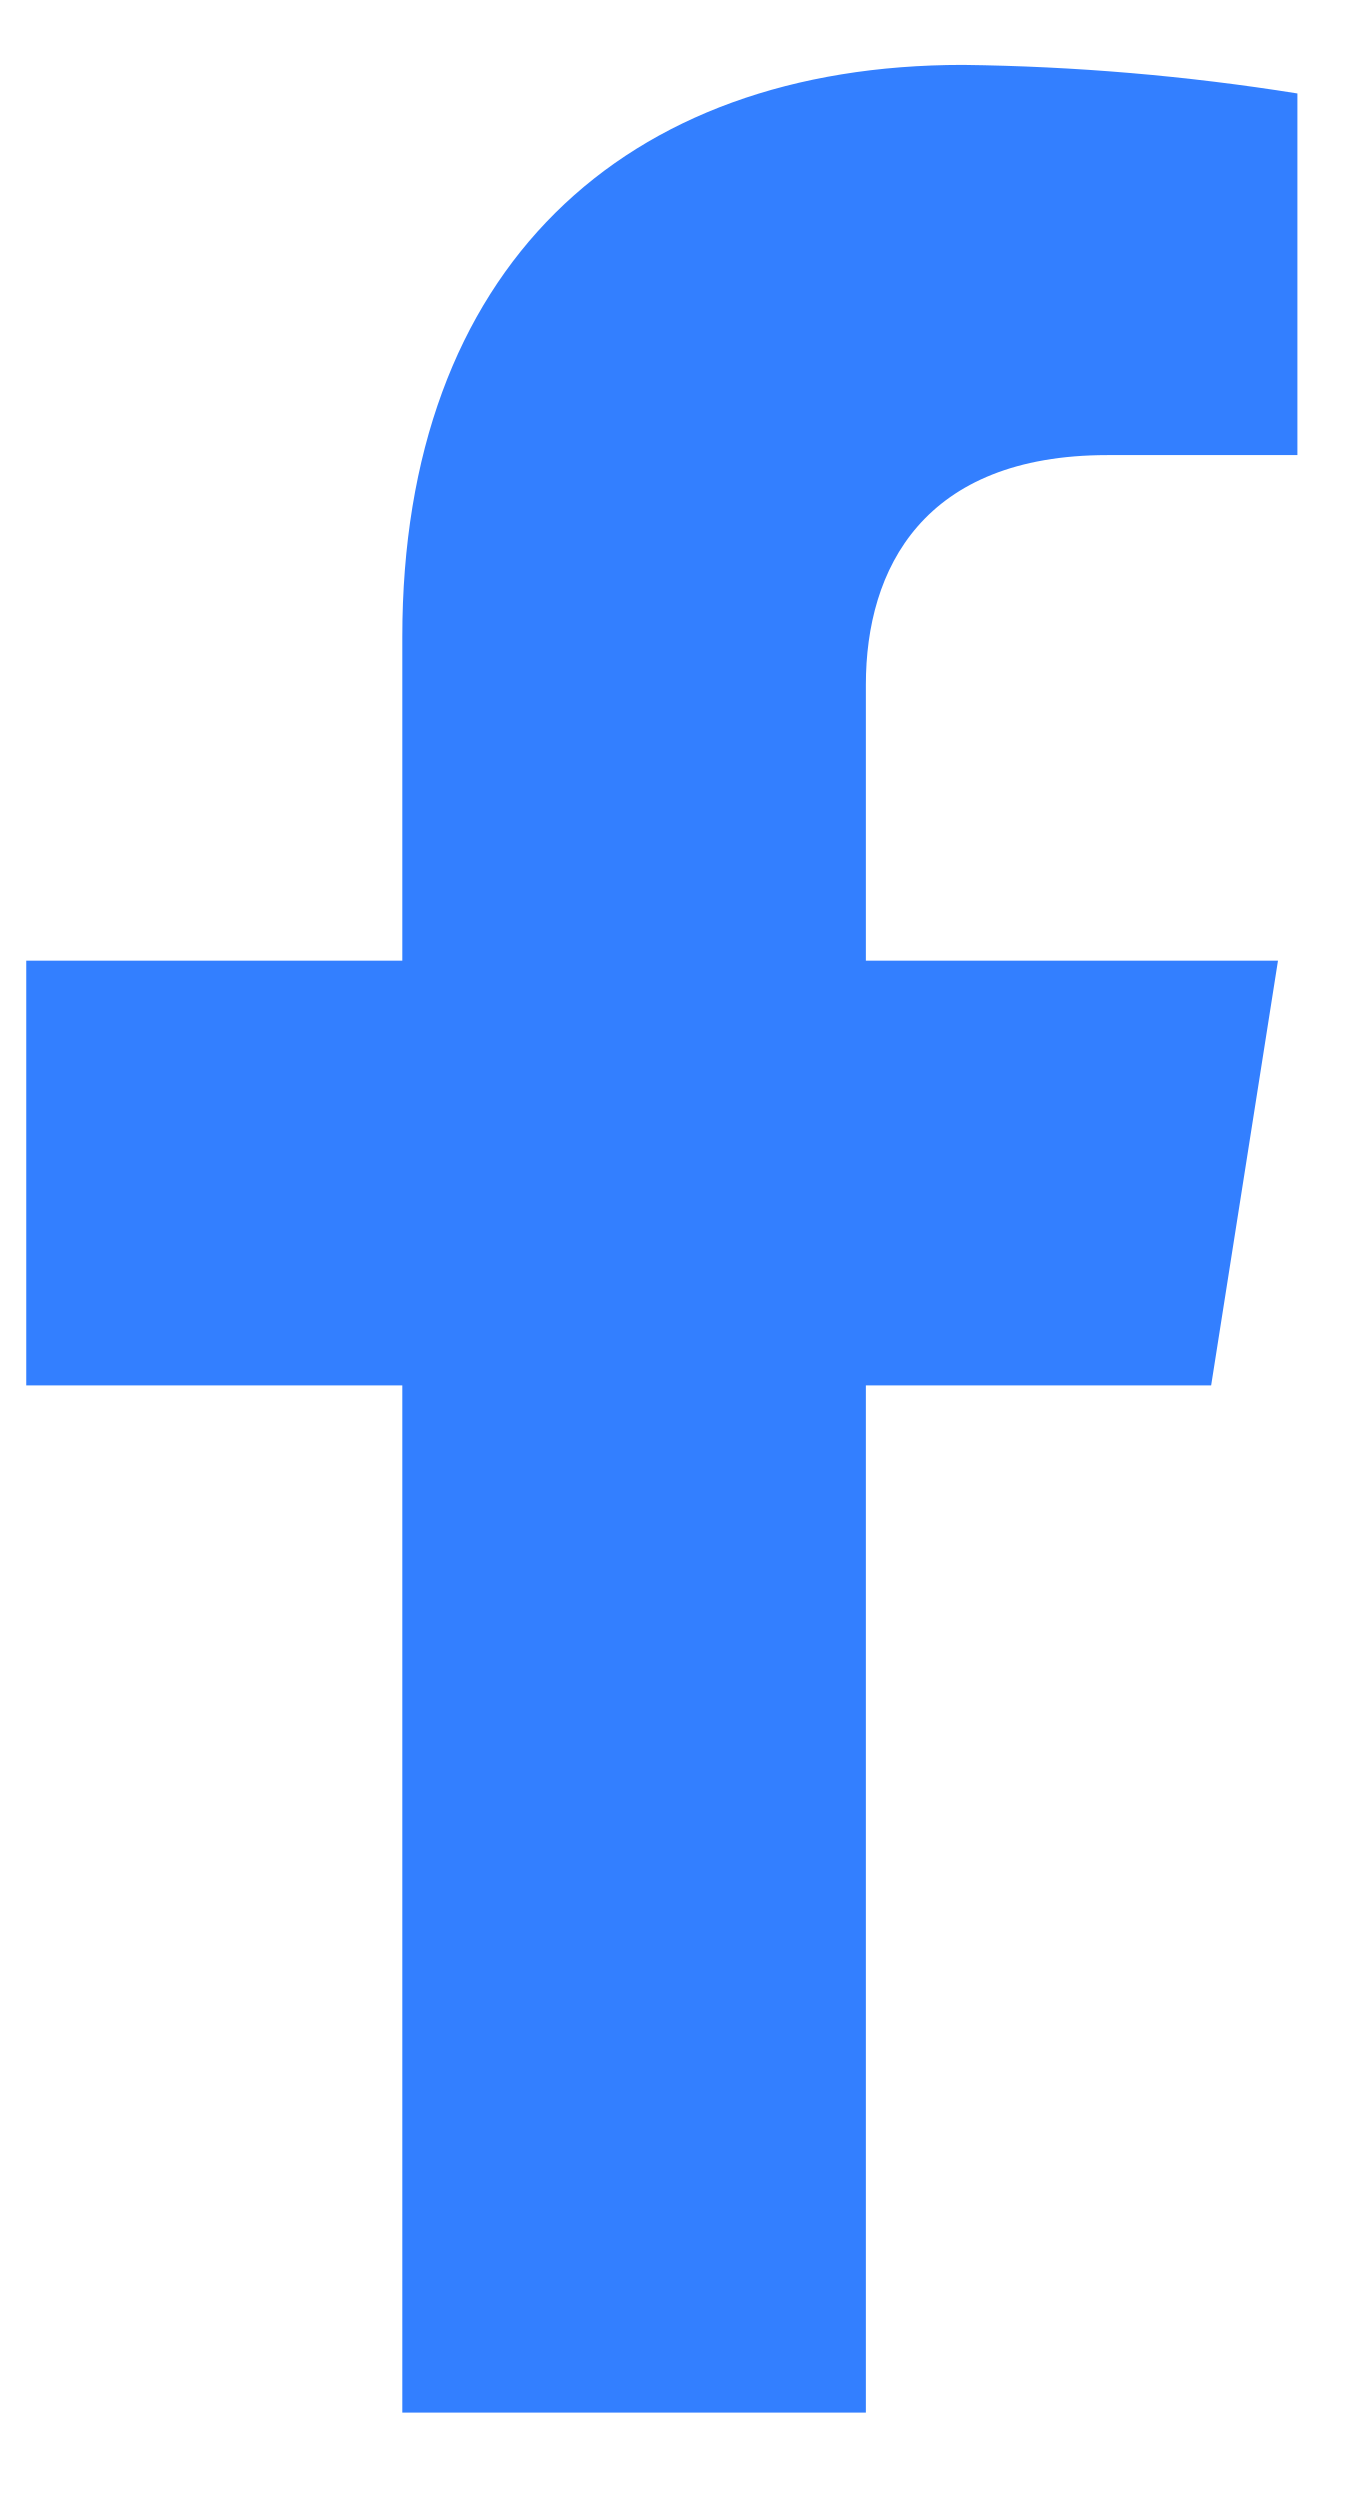
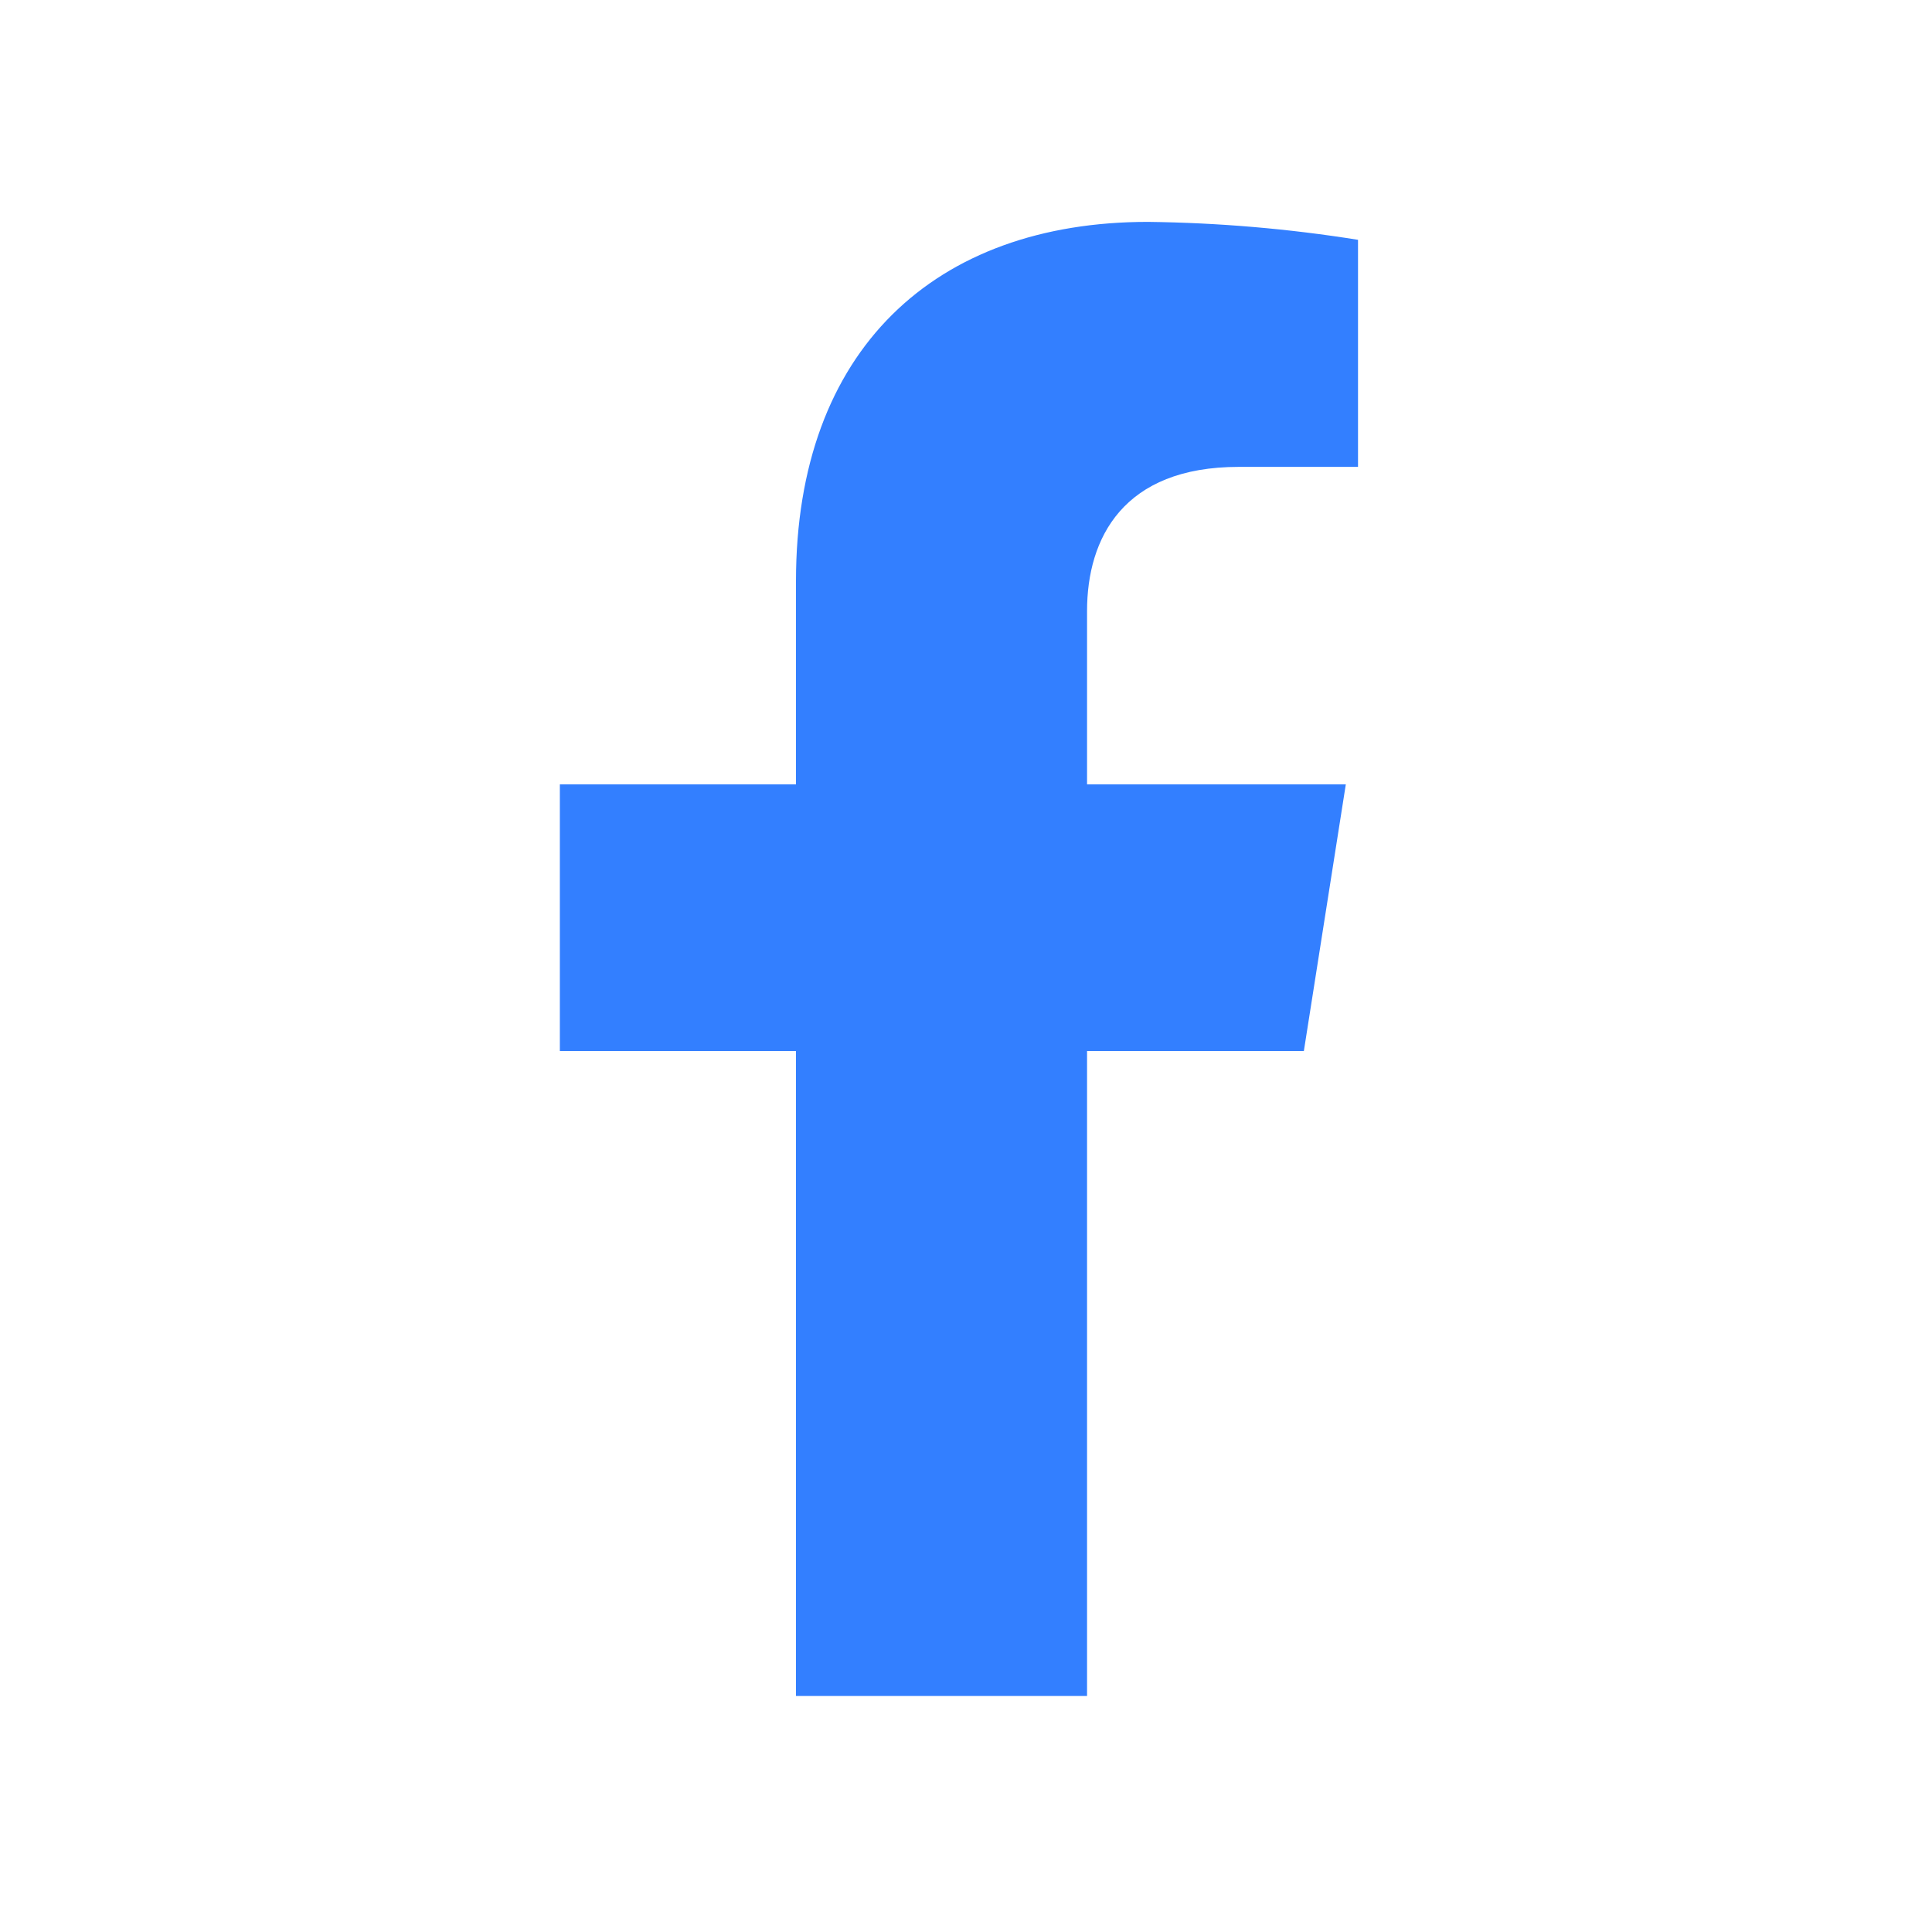
- <svg xmlns="http://www.w3.org/2000/svg" width="14" height="26" viewBox="0 0 14 26" fill="none">
-   <path d="M12.596 14.408L13.291 9.991H9.005V7.121C9.005 5.913 9.604 4.733 11.517 4.733H13.493V0.972C12.342 0.788 11.18 0.689 10.014 0.675C6.487 0.675 4.184 2.793 4.184 6.624V9.991H0.273V14.408H4.184V25.091H9.005V14.408H12.596Z" fill="#337FFF" />
+ <svg xmlns="http://www.w3.org/2000/svg" width="32" height="32" viewBox="0 0 32 32" fill="none">
+   <path d="M21.596 17.408L22.291 12.991H18.005V10.12C18.005 8.913 18.604 7.733 20.517 7.733H22.493V3.972C21.342 3.788 20.18 3.689 19.014 3.675C15.487 3.675 13.184 5.793 13.184 9.624V12.991H9.273V17.408H13.184V28.091H18.005V17.408H21.596Z" fill="#337FFF" />
</svg>
